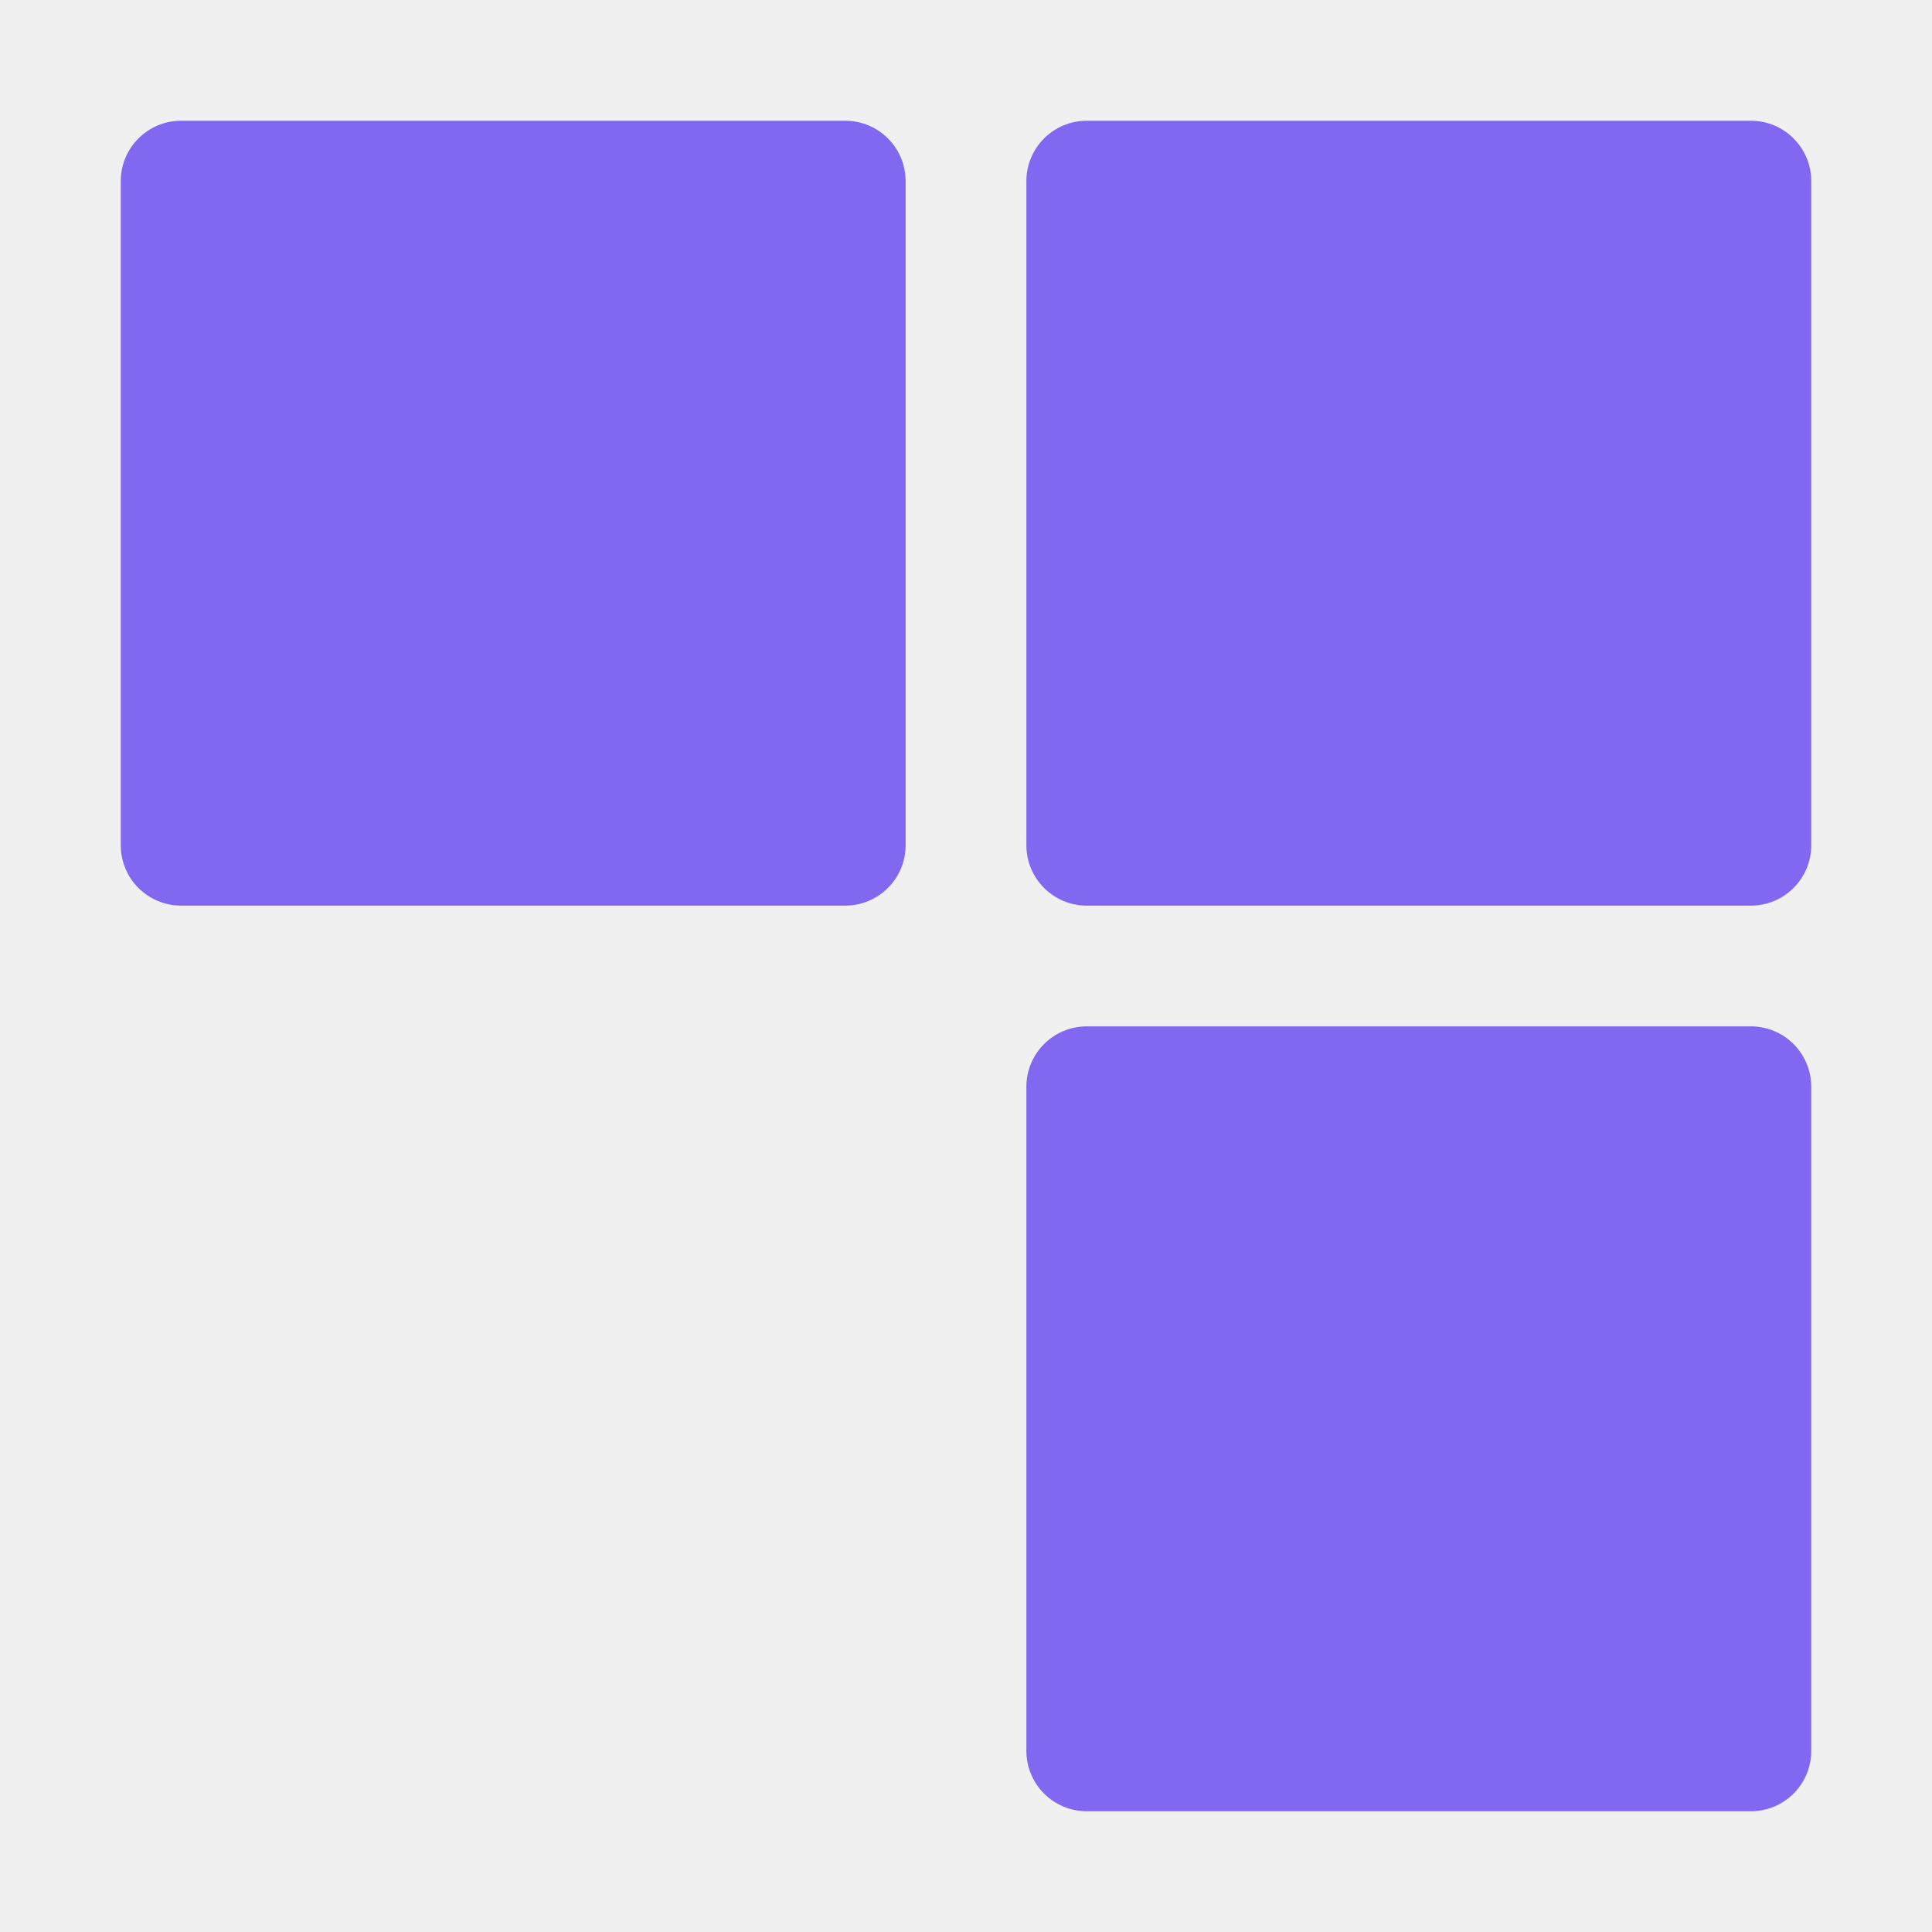
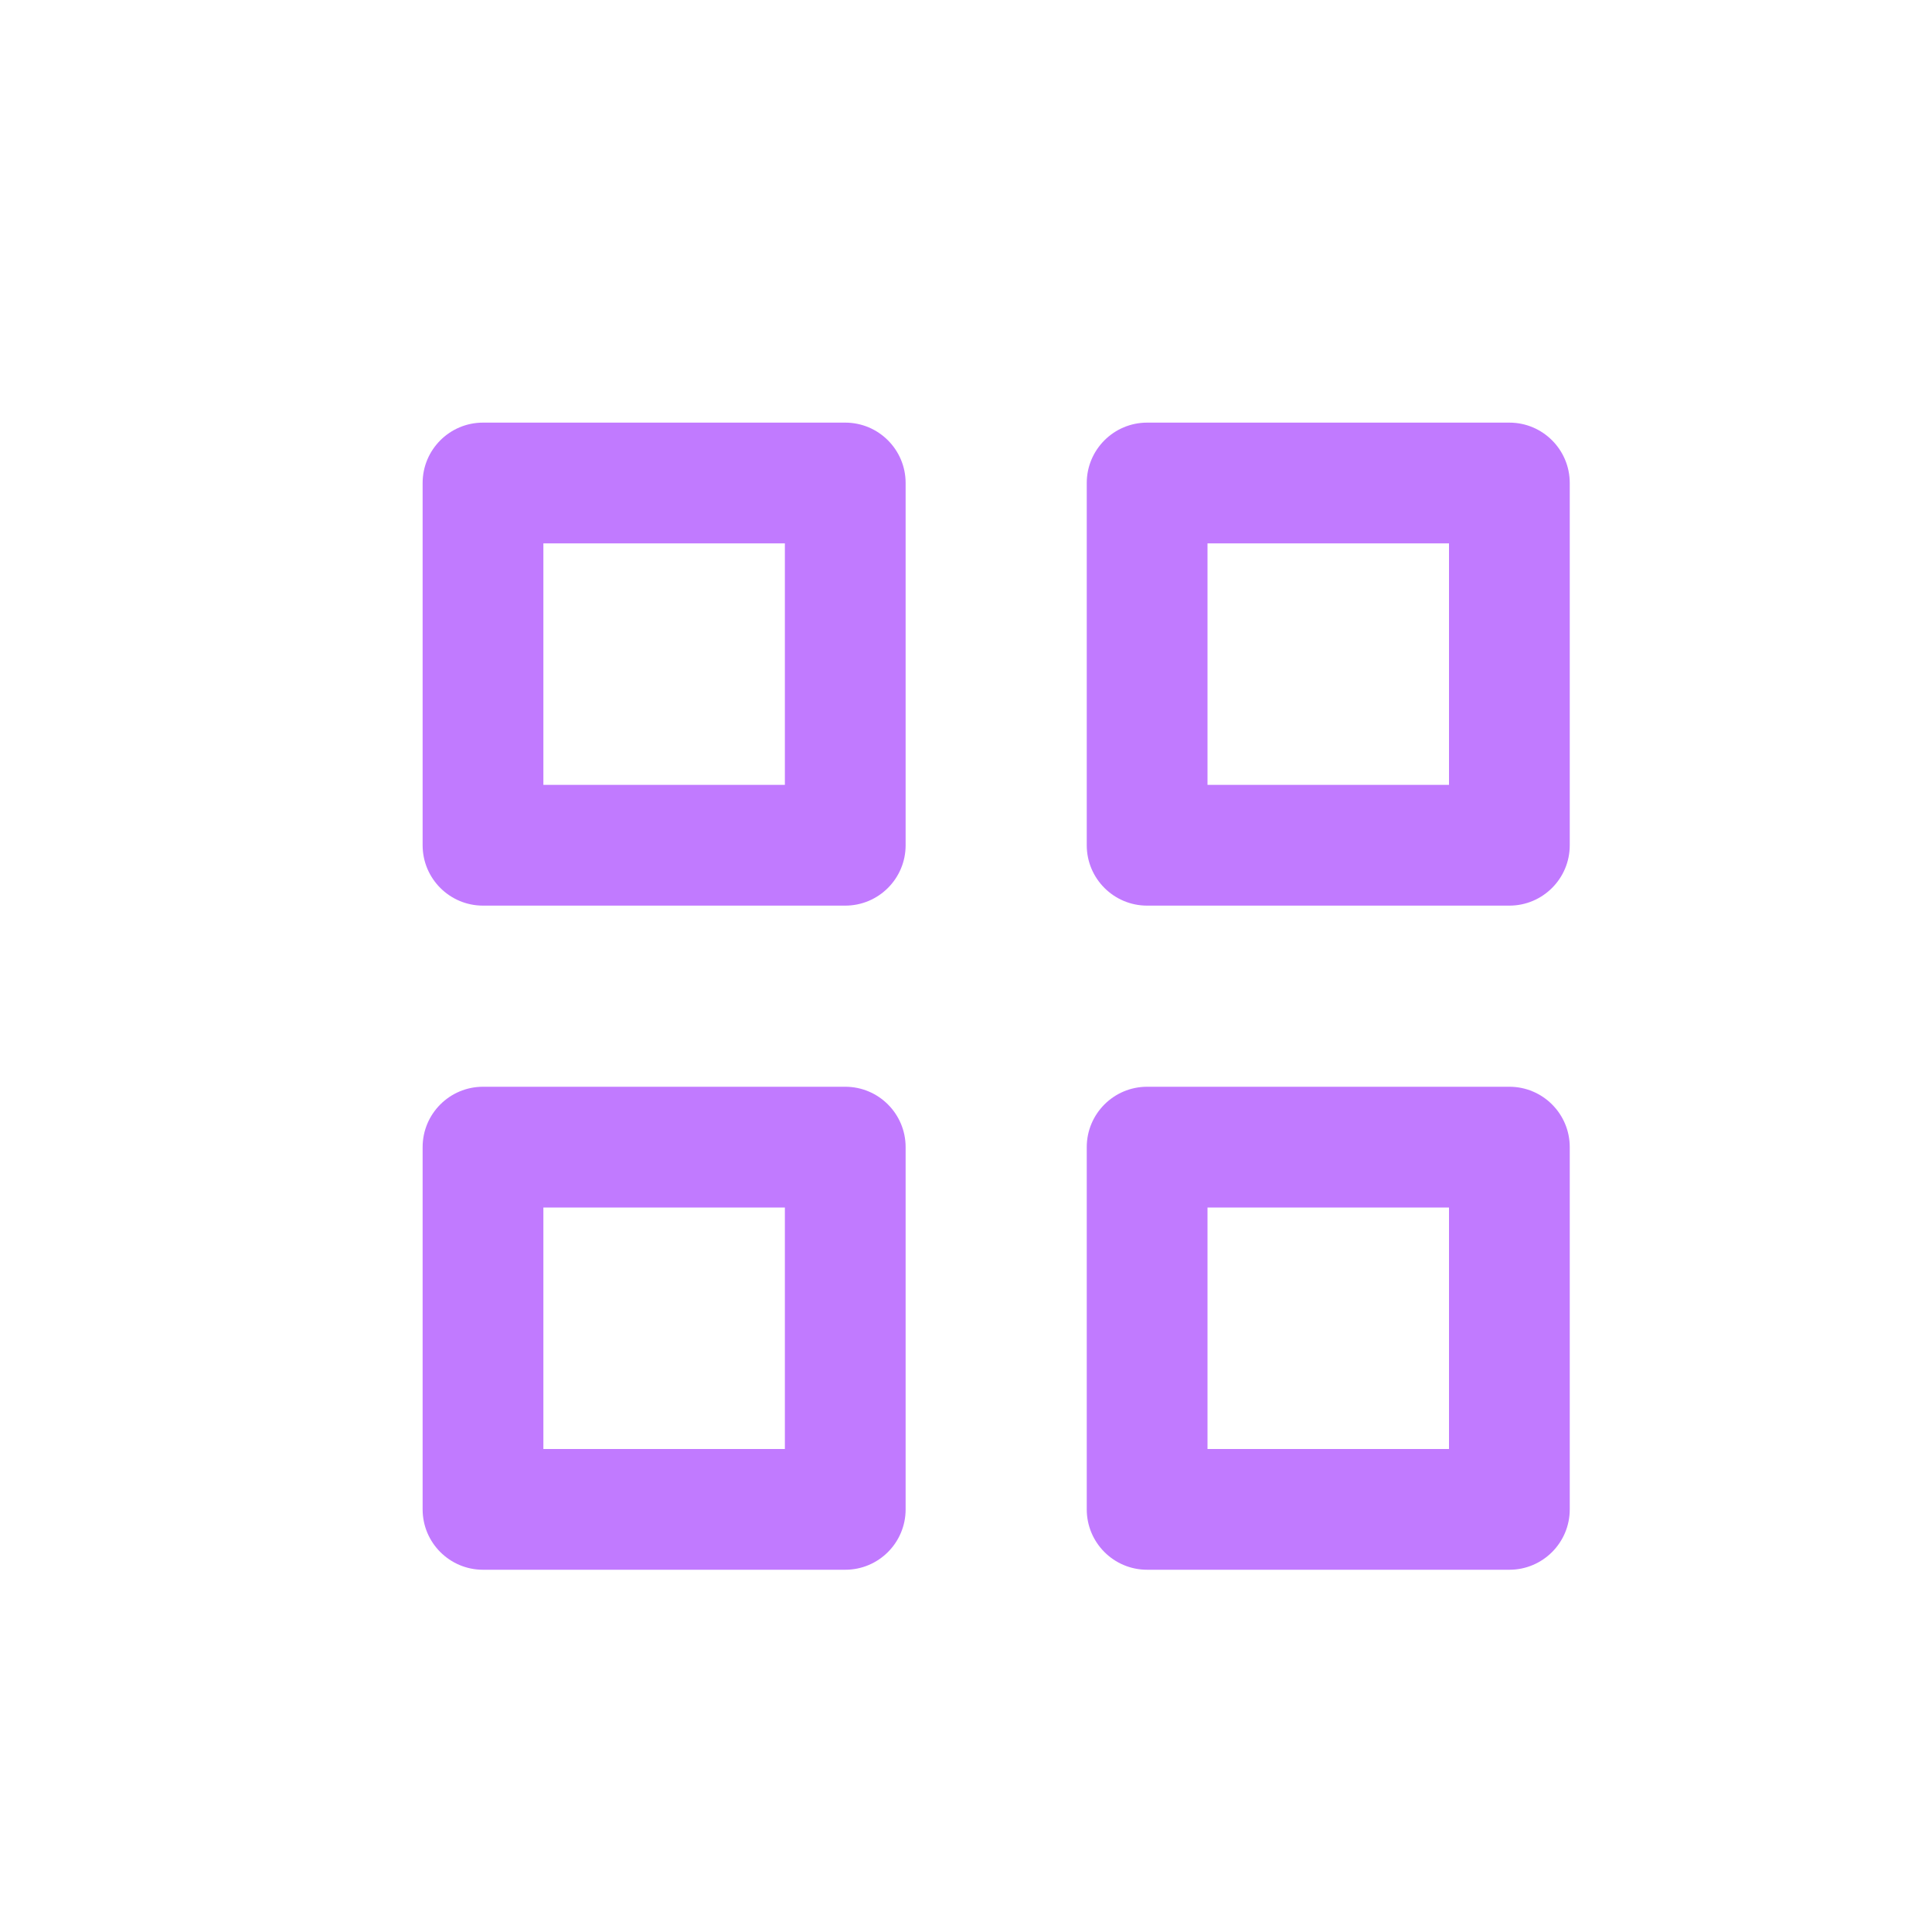
<svg xmlns="http://www.w3.org/2000/svg" width="32" height="32" viewBox="0 0 32 32" fill="none">
-   <rect x="30" y="30" width="13" height="13" rx="1" transform="rotate(-180 30 30)" fill="#8267F0" />
-   <rect x="30" y="15" width="13" height="13" rx="1" transform="rotate(-180 30 15)" fill="#8267F0" />
-   <path d="M15 14C15 14.552 14.552 15 14 15L3 15C2.448 15 2 14.552 2 14L2 3C2 2.448 2.448 2 3 2L14 2C14.552 2 15 2.448 15 3L15 14Z" fill="#8267F0" />
+   <rect width="32" height="32" fill="white" />
+   <path fill-rule="evenodd" clip-rule="evenodd" d="M20 9V13H24V9H20ZM19 7C18.448 7 18 7.448 18 8V14C18 14.552 18.448 15 19 15H25C25.552 15 26 14.552 26 14V8C26 7.448 25.552 7 25 7H19Z" fill="#C17AFF" />
+   <path fill-rule="evenodd" clip-rule="evenodd" d="M20 20V24H24V20H20ZM19 18C18.448 18 18 18.448 18 19V25C18 25.552 18.448 26 19 26H25C25.552 26 26 25.552 26 25V19C26 18.448 25.552 18 25 18H19Z" fill="#C17AFF" />
+   <path fill-rule="evenodd" clip-rule="evenodd" d="M9 9V13H13V9H9ZM8 7C7.448 7 7 7.448 7 8V14C7 14.552 7.448 15 8 15H14C14.552 15 15 14.552 15 14V8C15 7.448 14.552 7 14 7H8Z" fill="#C17AFF" />
+   <path fill-rule="evenodd" clip-rule="evenodd" d="M9 20V24H13V20H9ZM8 18C7.448 18 7 18.448 7 19V25C7 25.552 7.448 26 8 26H14C14.552 26 15 25.552 15 25V19C15 18.448 14.552 18 14 18H8Z" fill="#C17AFF" />
</svg>
